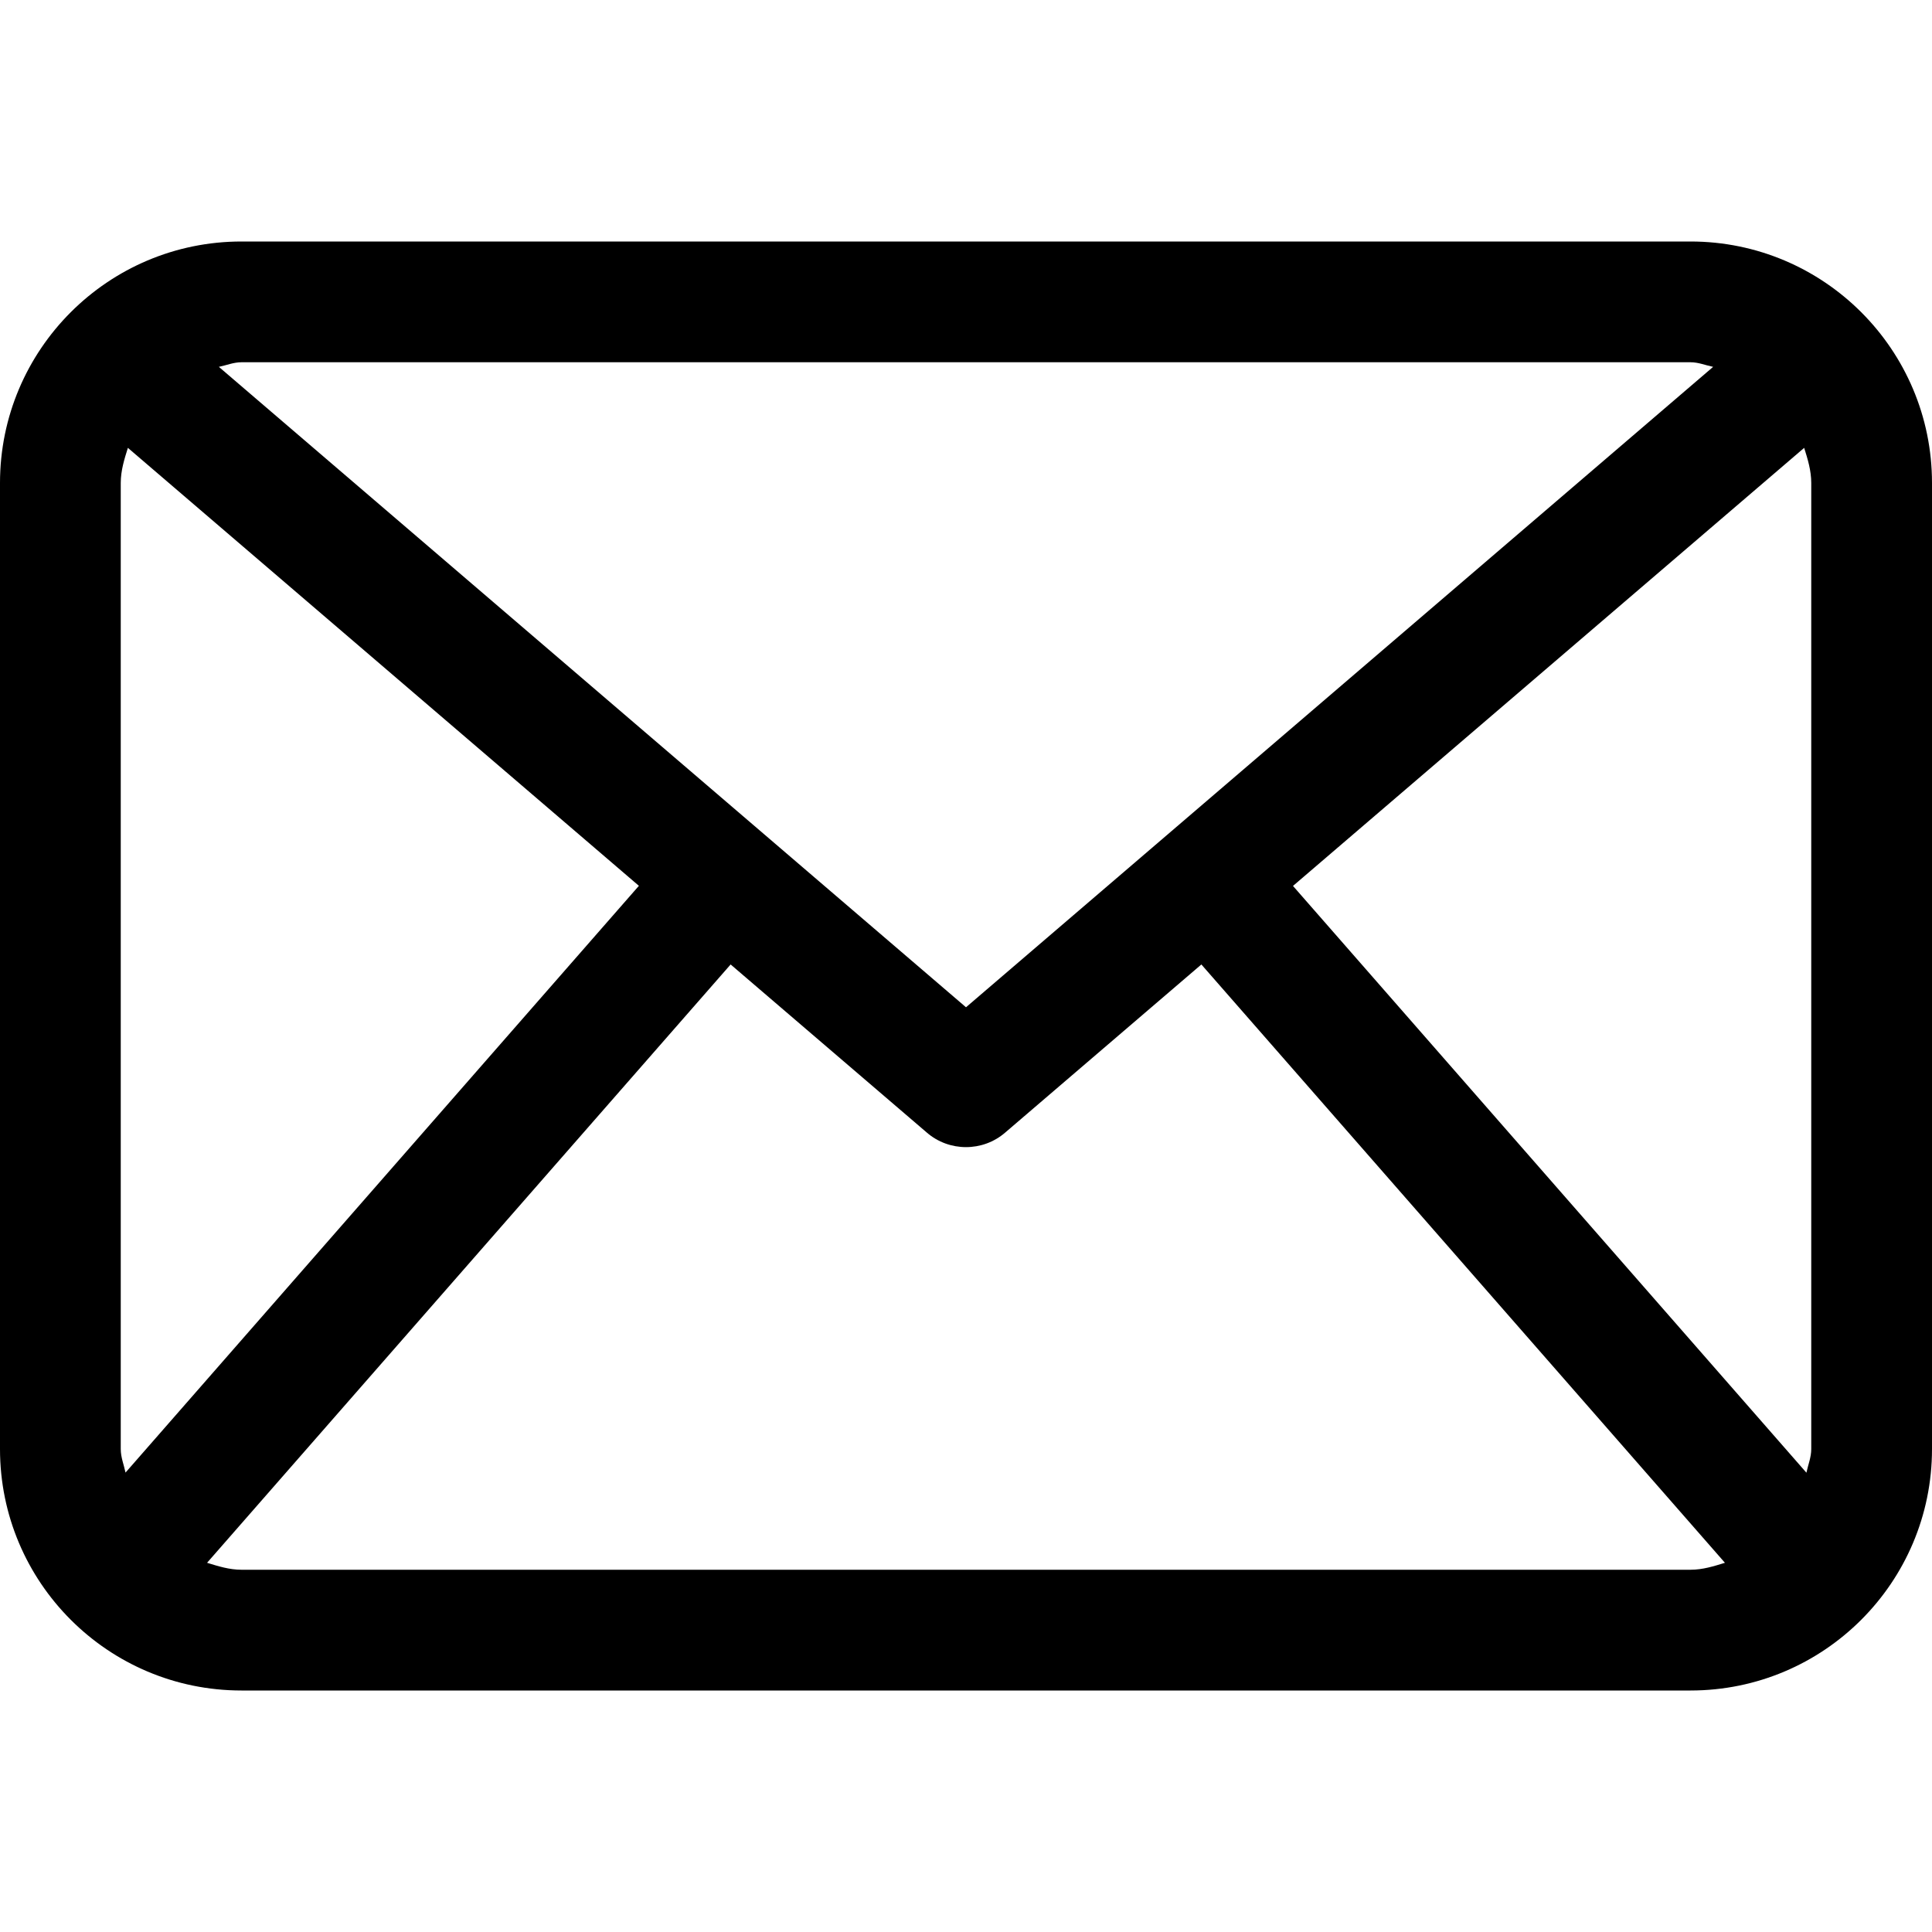
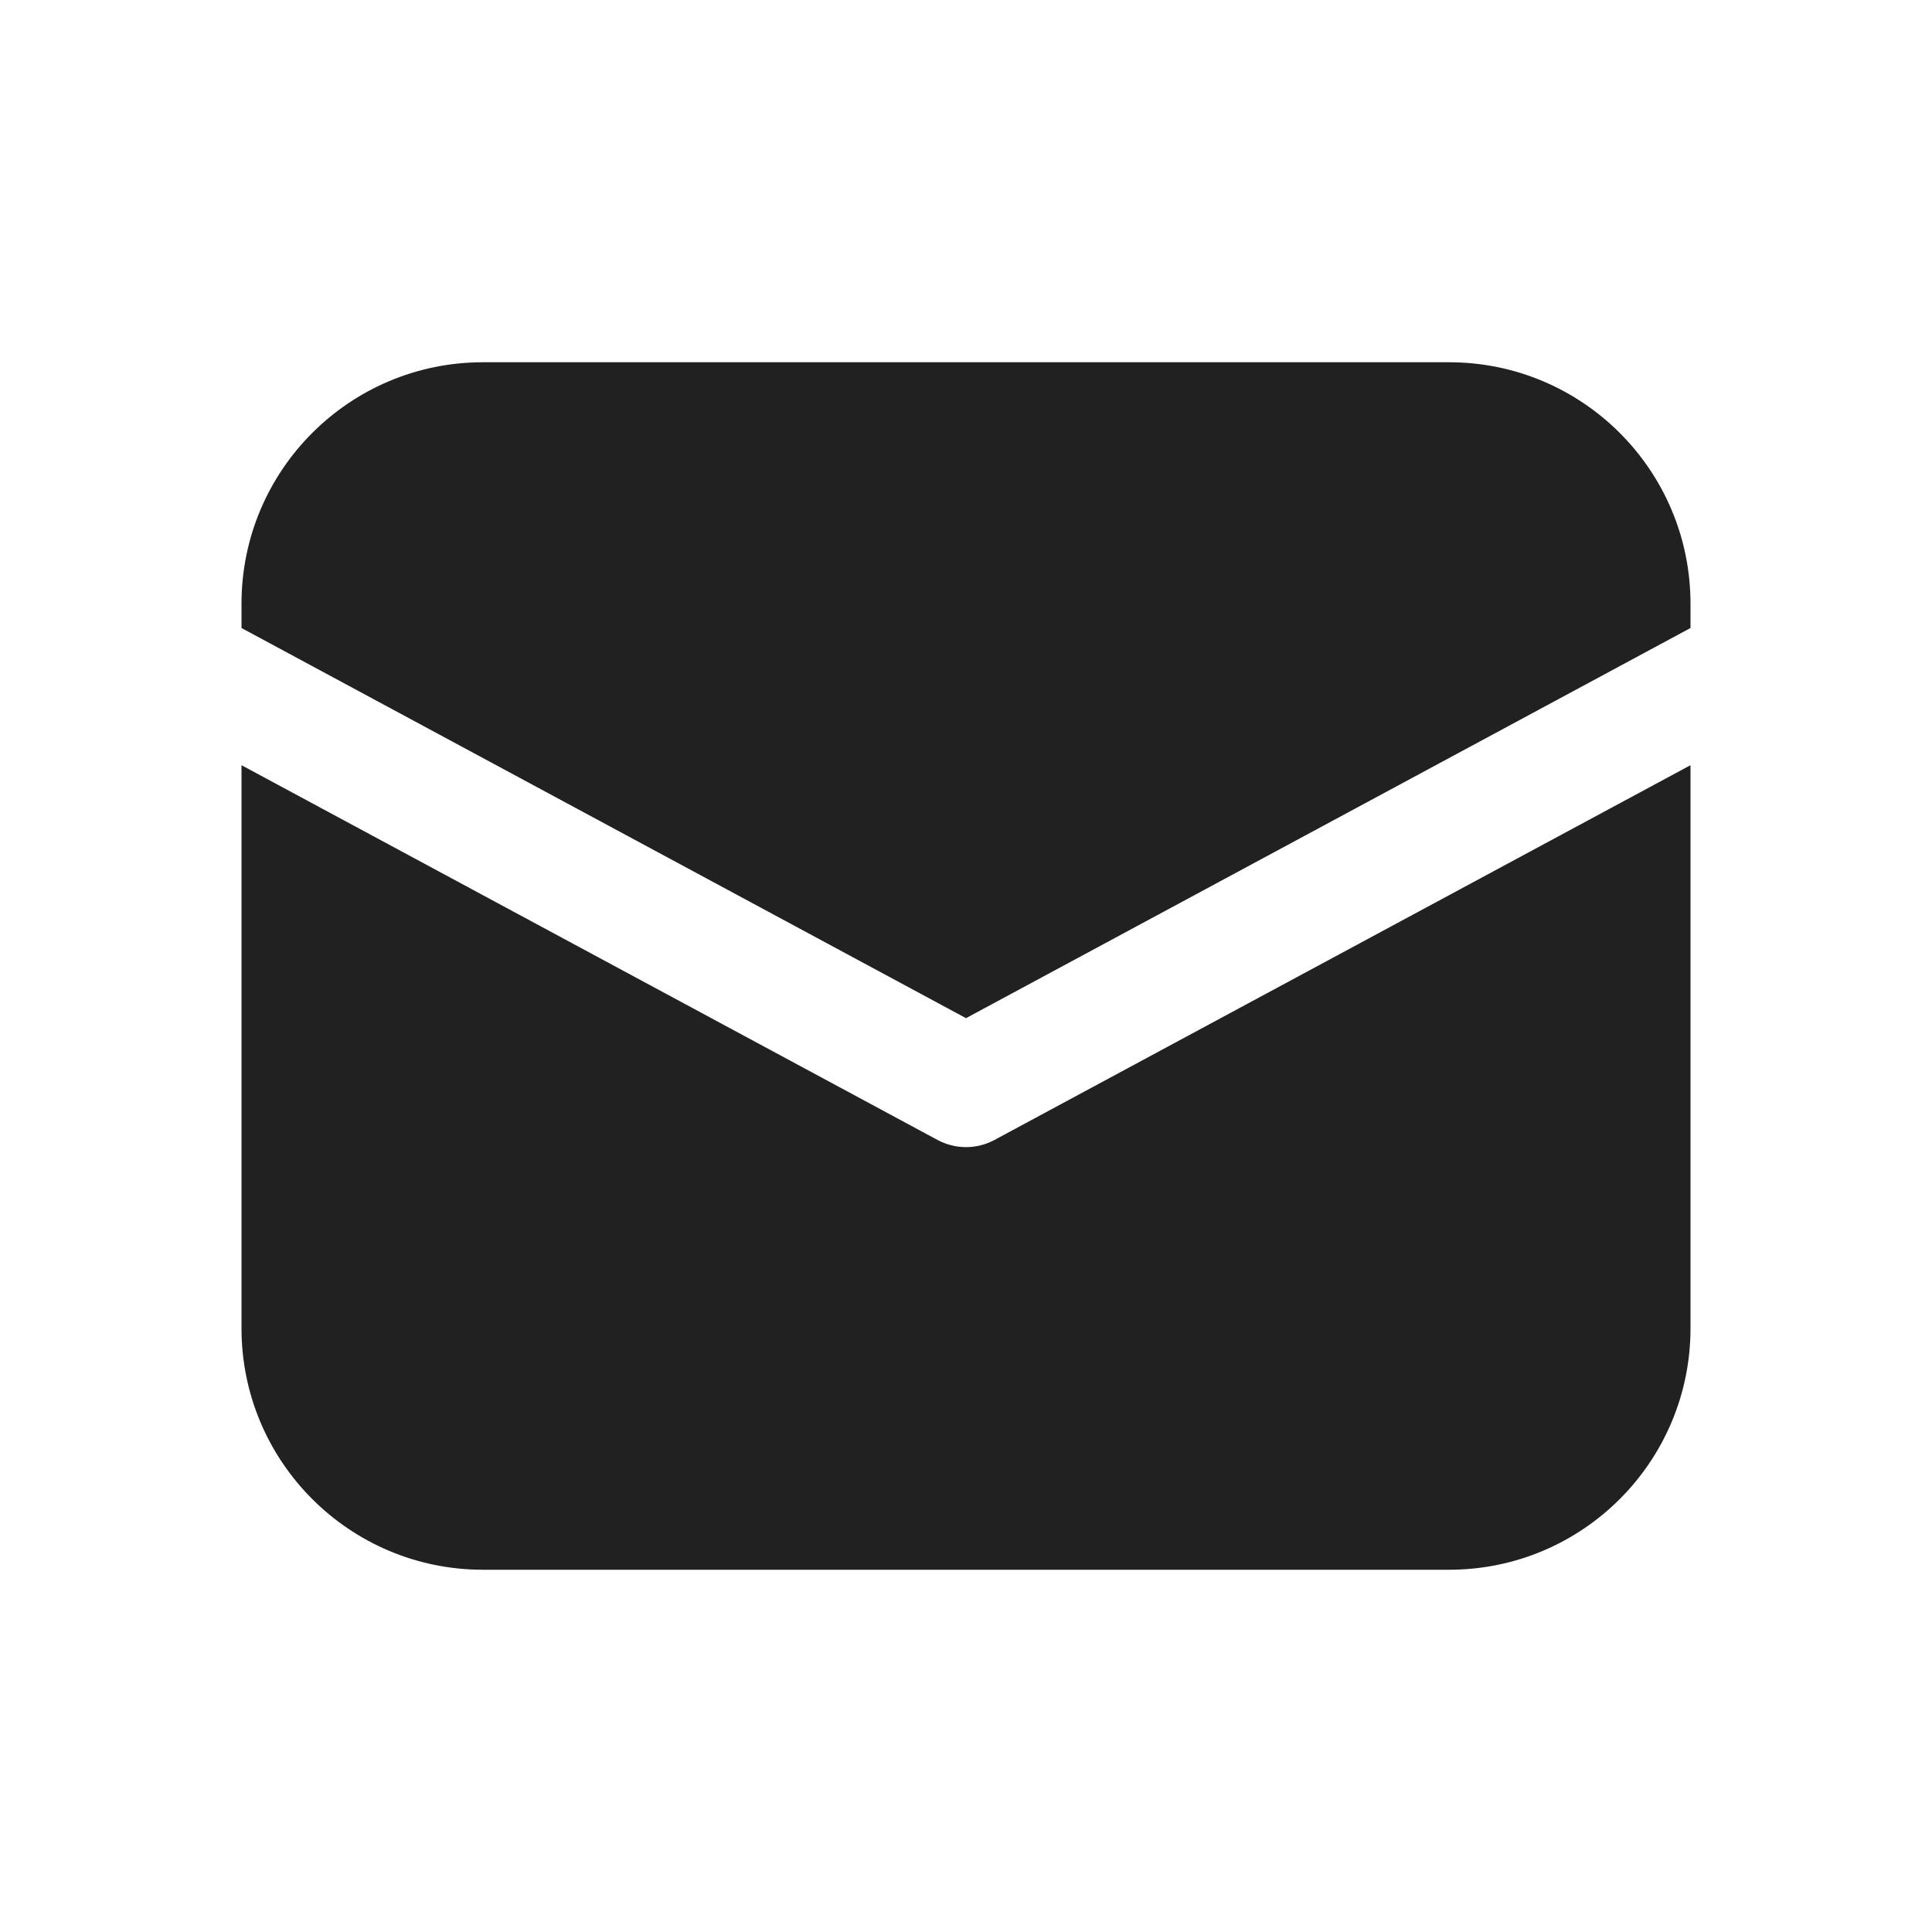
- <svg xmlns="http://www.w3.org/2000/svg" version="1.1" id="Layer_1" x="0px" y="0px" width="512px" height="512px" viewBox="0 0 512 512" enable-background="new 0 0 512 512" xml:space="preserve">
-   <path d="M448,64H64C28.656,64,0,92.656,0,128v256c0,35.344,28.656,64,64,64h384c35.344,0,64-28.656,64-64V128  C512,92.656,483.344,64,448,64z M342.656,234.781l135.469-116.094c0.938,3,1.875,6,1.875,9.313v256c0,2.219-0.844,4.188-1.281,6.281  L342.656,234.781z M448,96c2.125,0,4,0.813,6,1.219L256,266.938L58,97.219C60,96.813,61.875,96,64,96H448z M33.266,390.25  C32.828,388.156,32,386.219,32,384V128c0-3.313,0.953-6.313,1.891-9.313L169.313,234.75L33.266,390.25z M64,416  c-3.234,0-6.172-0.938-9.125-1.844l138.75-158.563l51.969,44.531C248.578,302.719,252.297,304,256,304s7.422-1.281,10.406-3.875  l51.969-44.531l138.75,158.563C454.188,415.063,451.25,416,448,416H64z" />
+ <svg xmlns="http://www.w3.org/2000/svg" width="16" height="16" viewBox="0 0 16 16" fill="none">
+   <path d="M4 3C2.895 3 2 3.895 2 5V5.201L8 8.432L14 5.201V5C14 3.895 13.105 3 12 3H4Z" fill="#212121" />
+   <path d="M14 6.337L8.237 9.44C8.089 9.52 7.911 9.52 7.763 9.44L2 6.337V11C2 12.105 2.895 13 4 13H12C13.105 13 14 12.105 14 11V6.337Z" fill="#212121" />
</svg>
